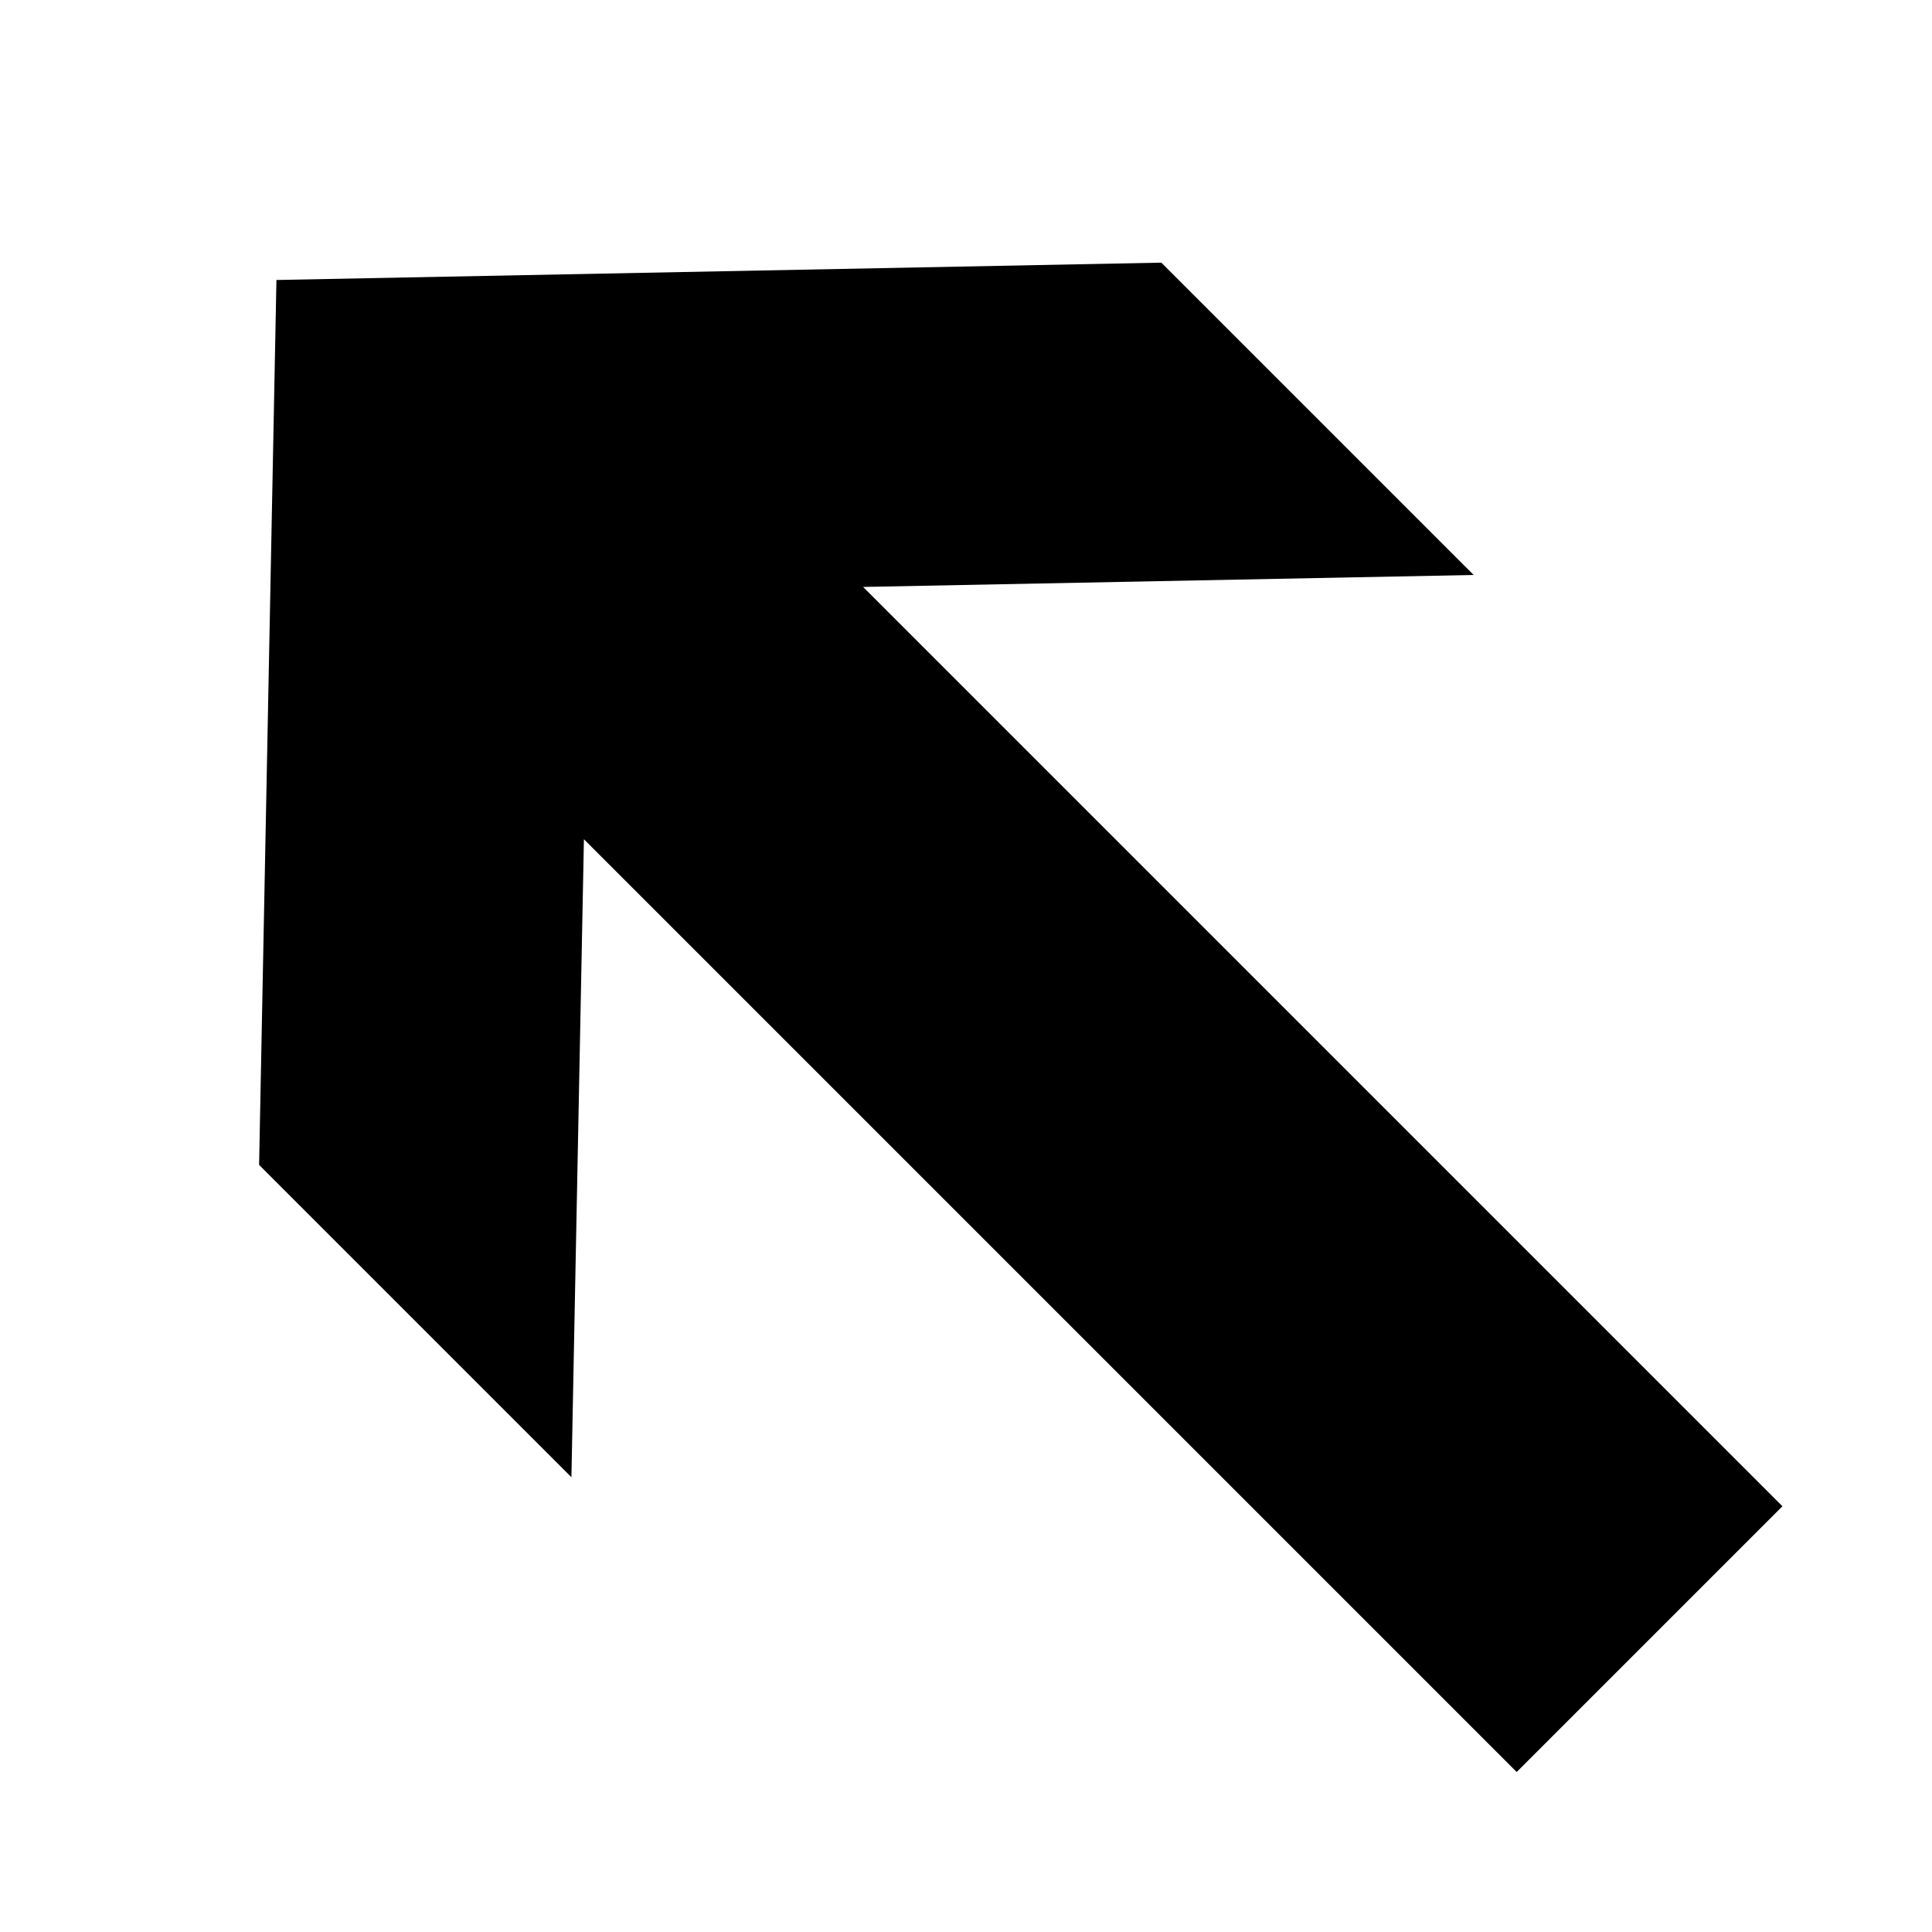
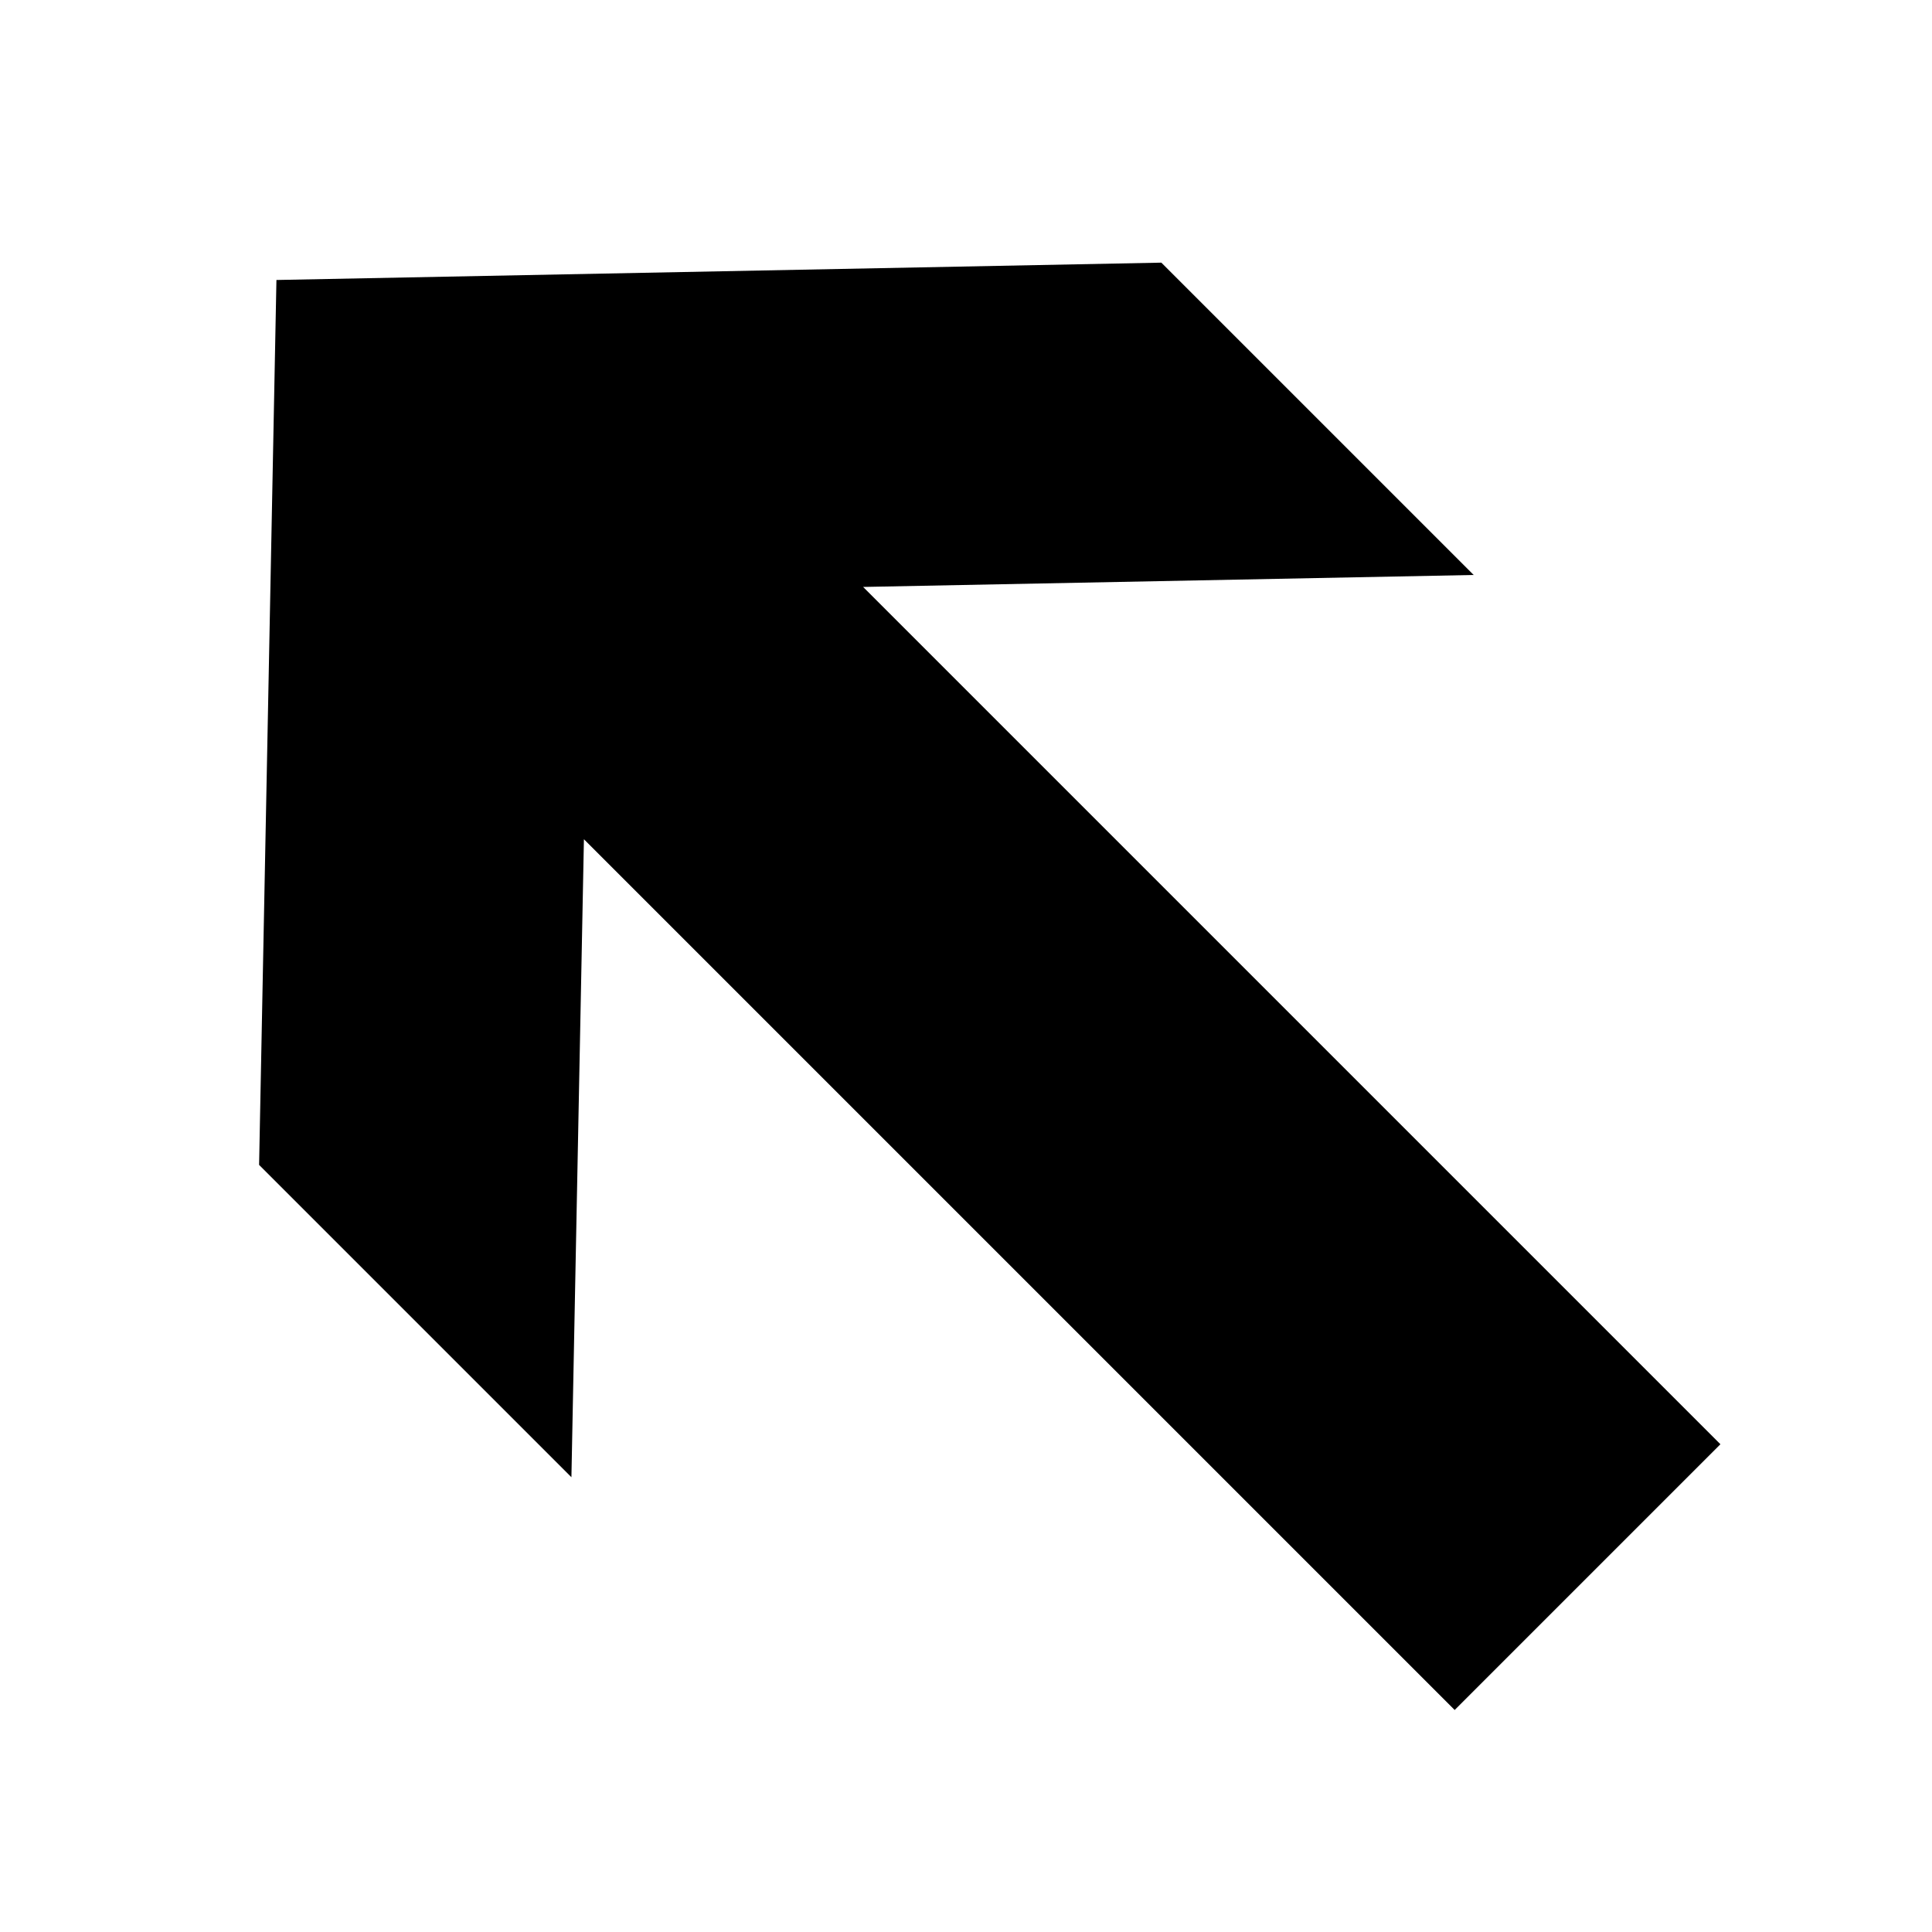
<svg xmlns="http://www.w3.org/2000/svg" width="85.33" height="85.33" viewBox="0 0 85.33 85.33">
  <g transform="translate(-250.66 -0)">
    <g>
-       <path d="M342.009,92.629L361.543,112.944L303.282,112.944L303.282,129.543L360.703,129.543L342.009,148.985L361.517,148.985L388.612,120.807L388.612,120.807L388.612,120.807L388.612,120.807L388.612,120.807L361.517,92.629L342.009,92.629Z" fill-rule="evenodd" fill="currentColor" fill-opacity="1" transform="matrix(-0.7071067,-0.7071067,0.7071067,-0.7071067,452.236,372.5796)" />
+       <path d="M342.009,92.629L361.543,112.944L307.155,112.944L307.155,129.543L360.703,129.543L342.009,148.985L361.517,148.985L388.612,120.807L388.612,120.807L388.612,120.807L388.612,120.807L388.612,120.807L361.517,92.629L342.009,92.629Z" fill-rule="evenodd" fill="currentColor" fill-opacity="1" transform="matrix(-0.7071067,-0.7071067,0.7071067,-0.7071067,452.236,372.5796)" />
    </g>
  </g>
</svg>
